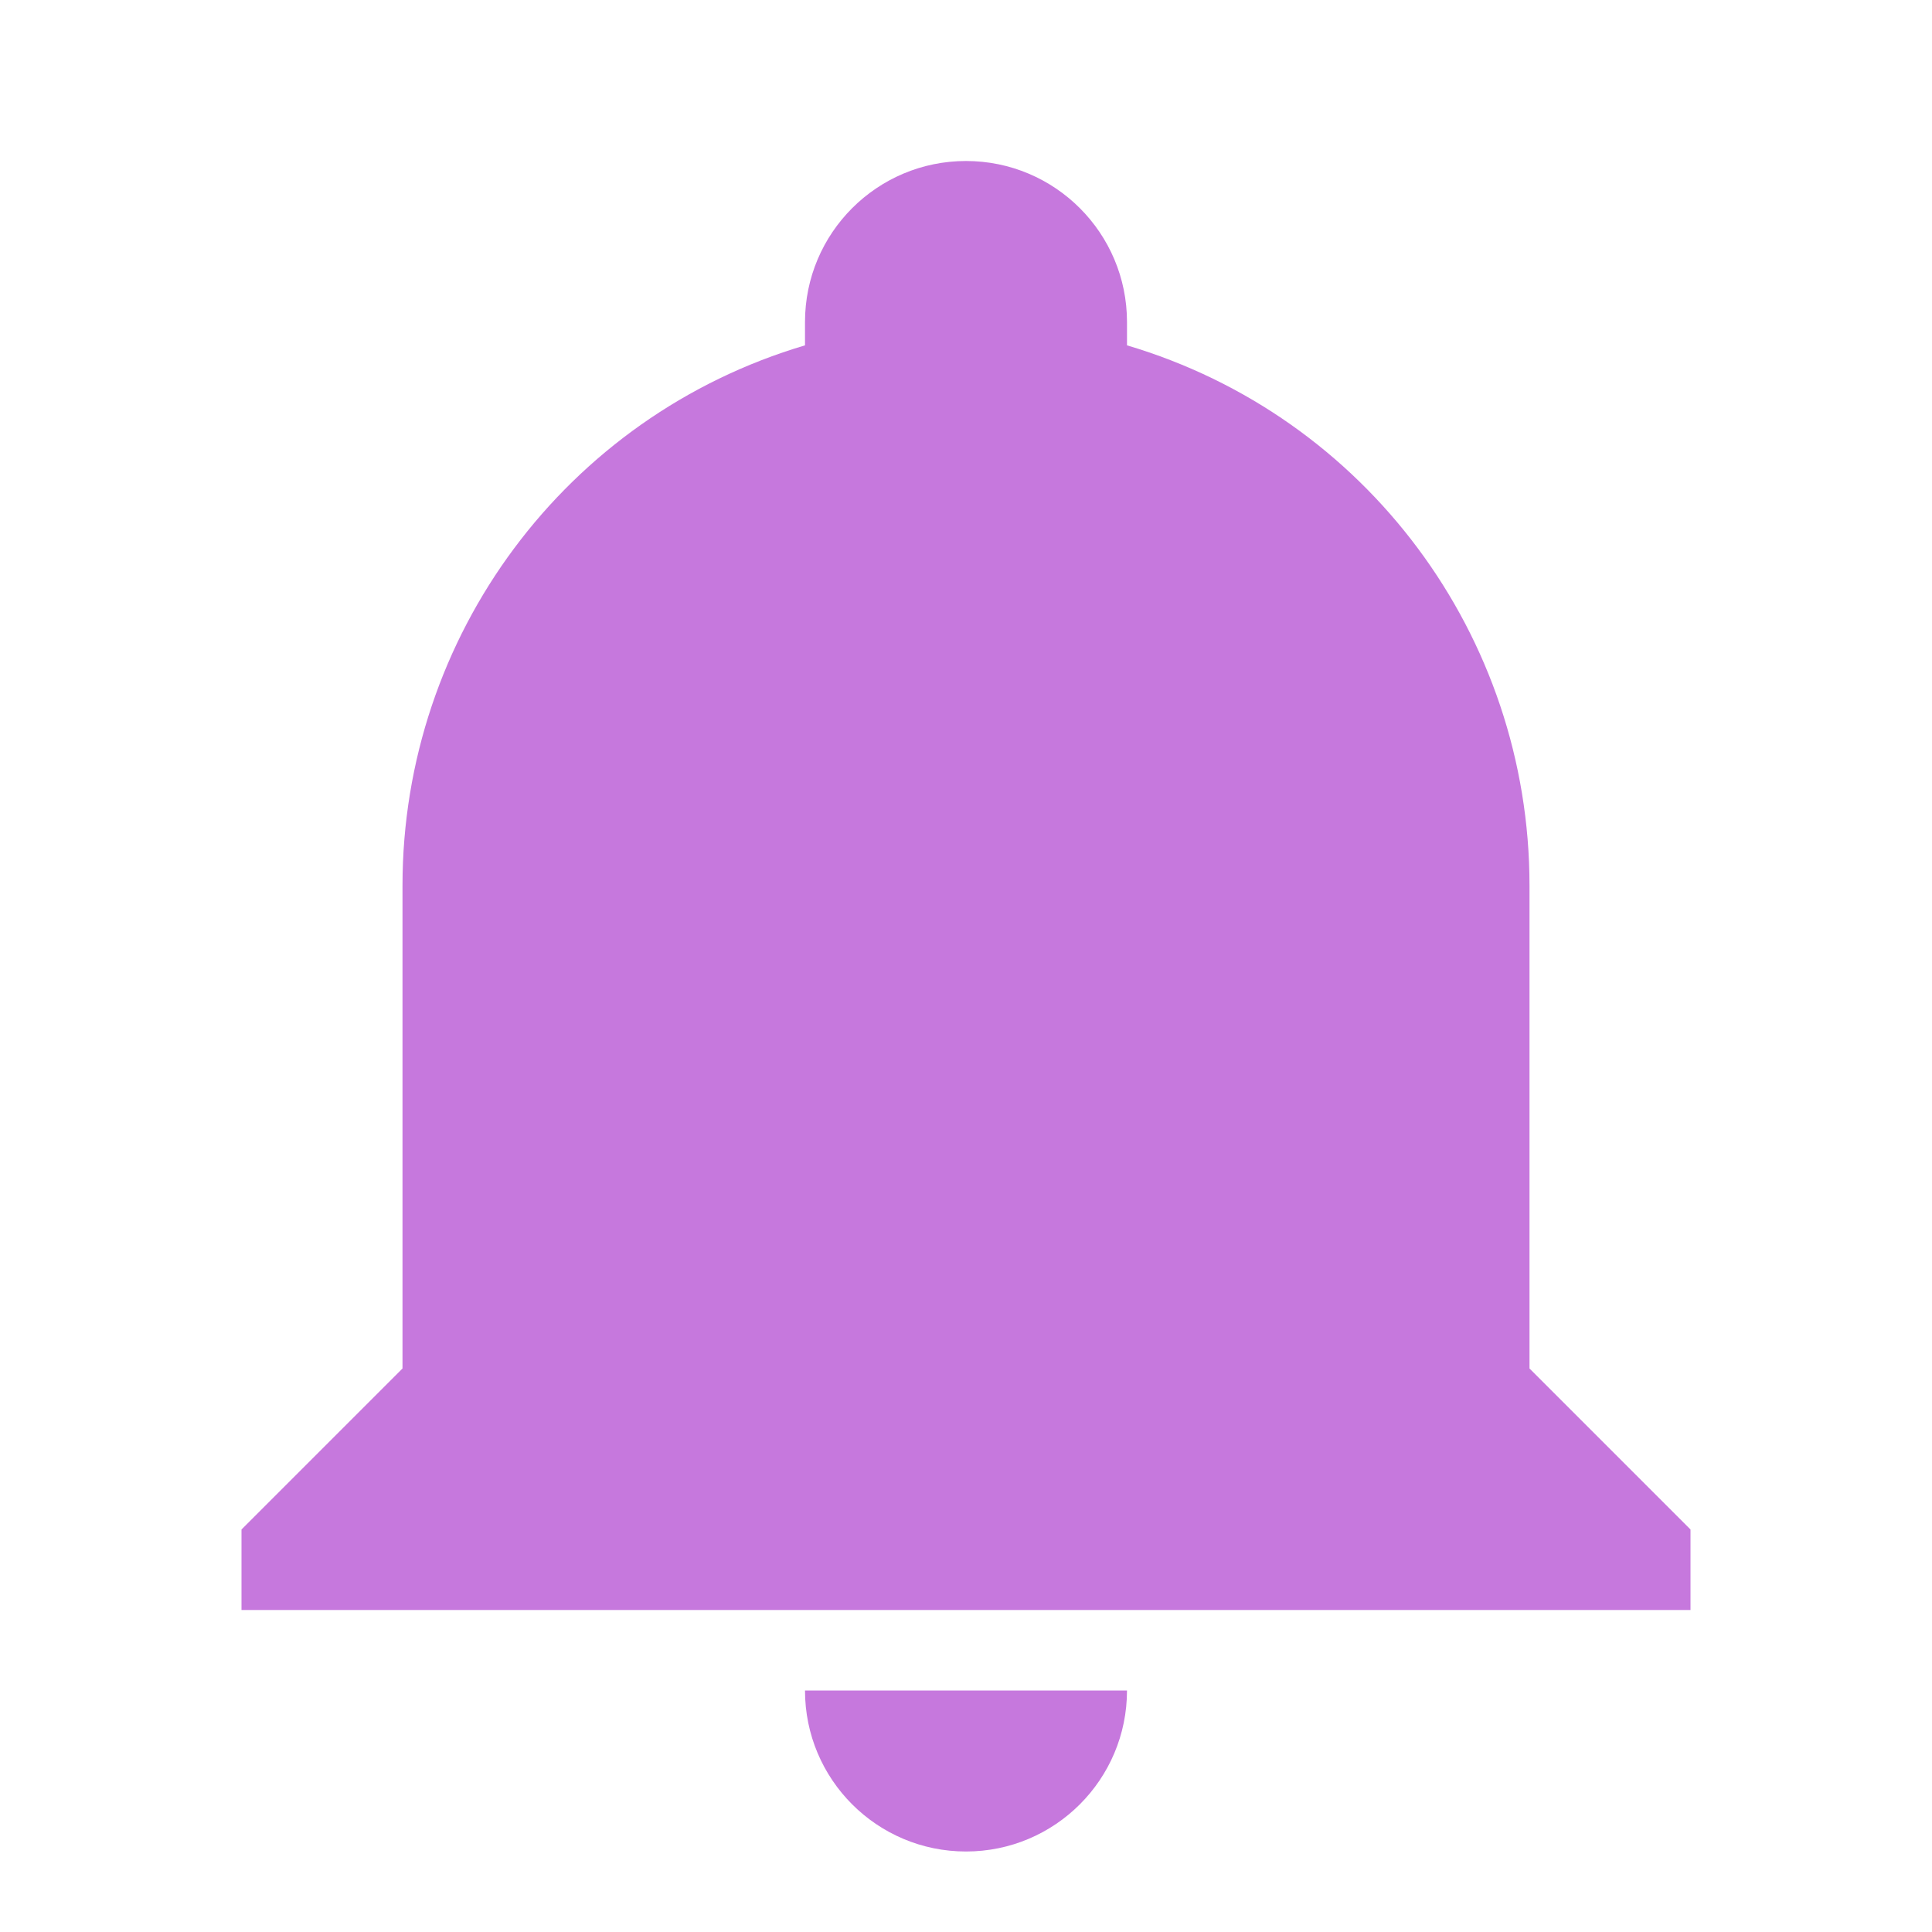
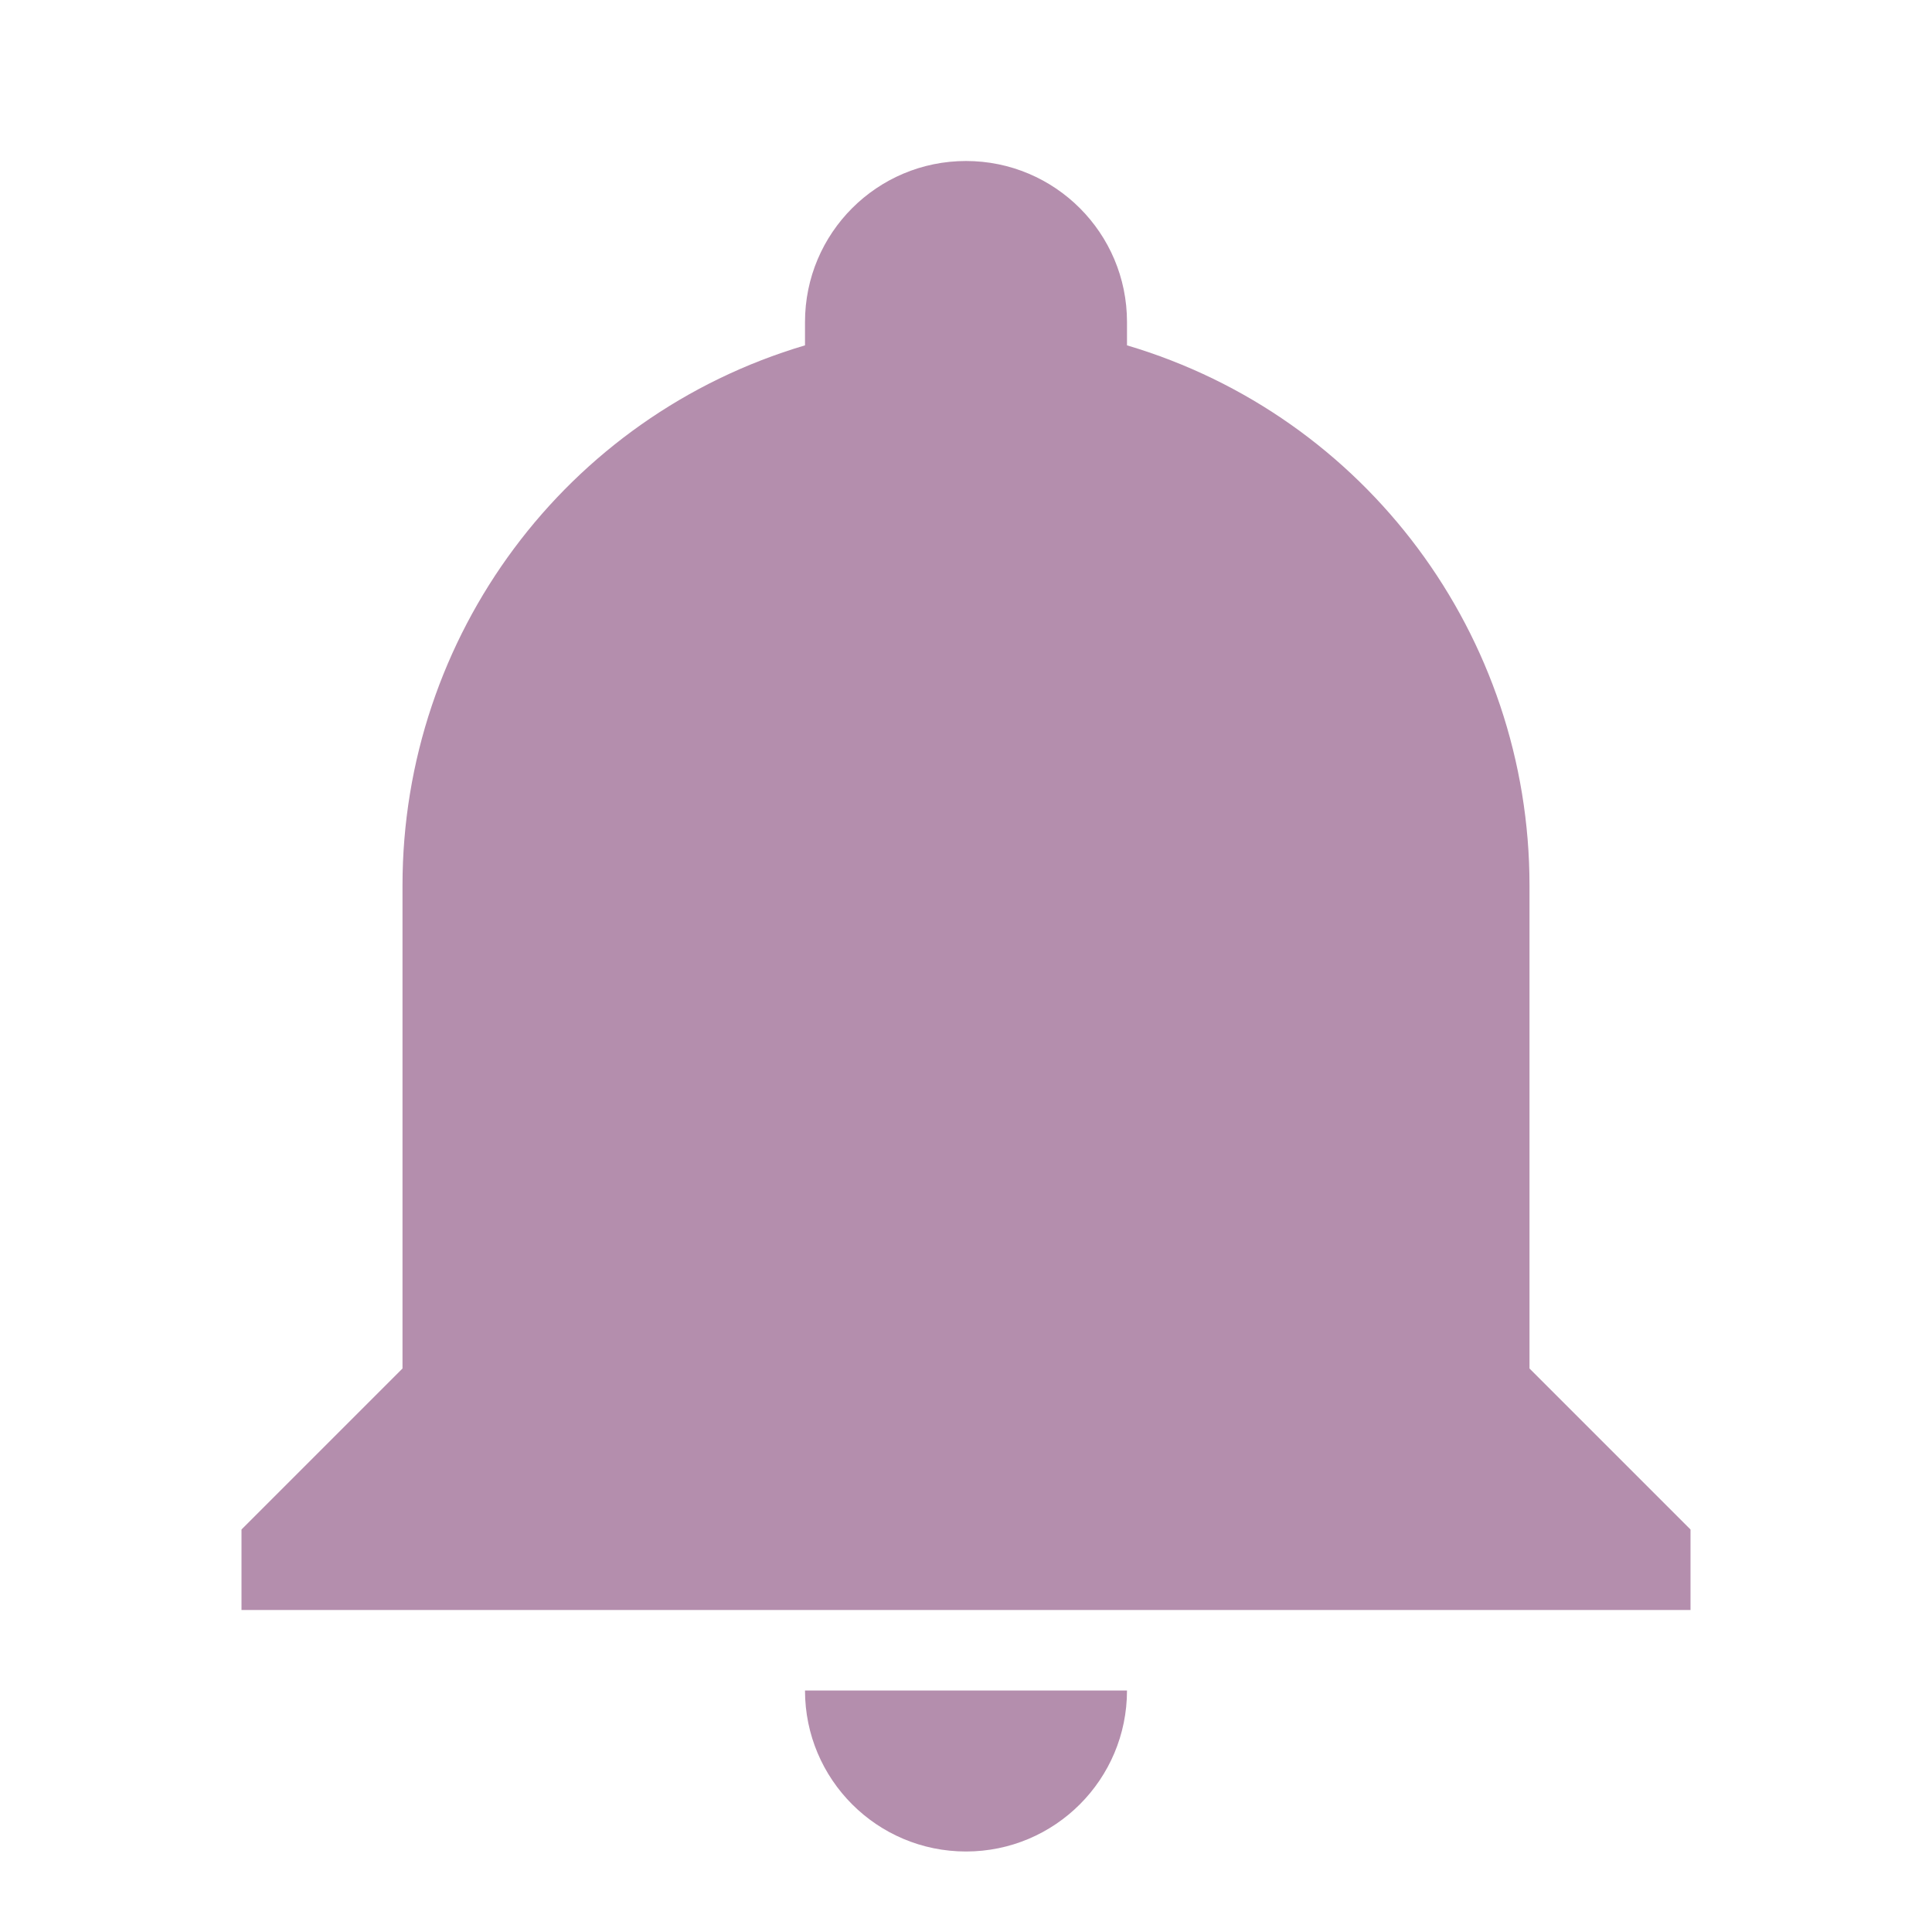
<svg style="width:24px;height:24px" viewBox="0 0 24 24">
-   <path fill="#c678dd" d="M21,19V20H3V19L5,17V11C5,7.9 7.03,5.17 10,4.29C10,4.19 10,4.1 10,4A2,2 0 0,1 12,2A2,2 0 0,1 14,4C14,4.1 14,4.19 14,4.29C16.97,5.17 19,7.9 19,11V17L21,19M14,21A2,2 0 0,1 12,23A2,2 0 0,1 10,21" />
+   <path fill="#b48ead" d="M21,19V20H3V19L5,17V11C5,7.9 7.03,5.17 10,4.29C10,4.19 10,4.1 10,4A2,2 0 0,1 12,2A2,2 0 0,1 14,4C14,4.1 14,4.19 14,4.29C16.97,5.17 19,7.9 19,11V17L21,19M14,21A2,2 0 0,1 12,23A2,2 0 0,1 10,21" />
</svg>
